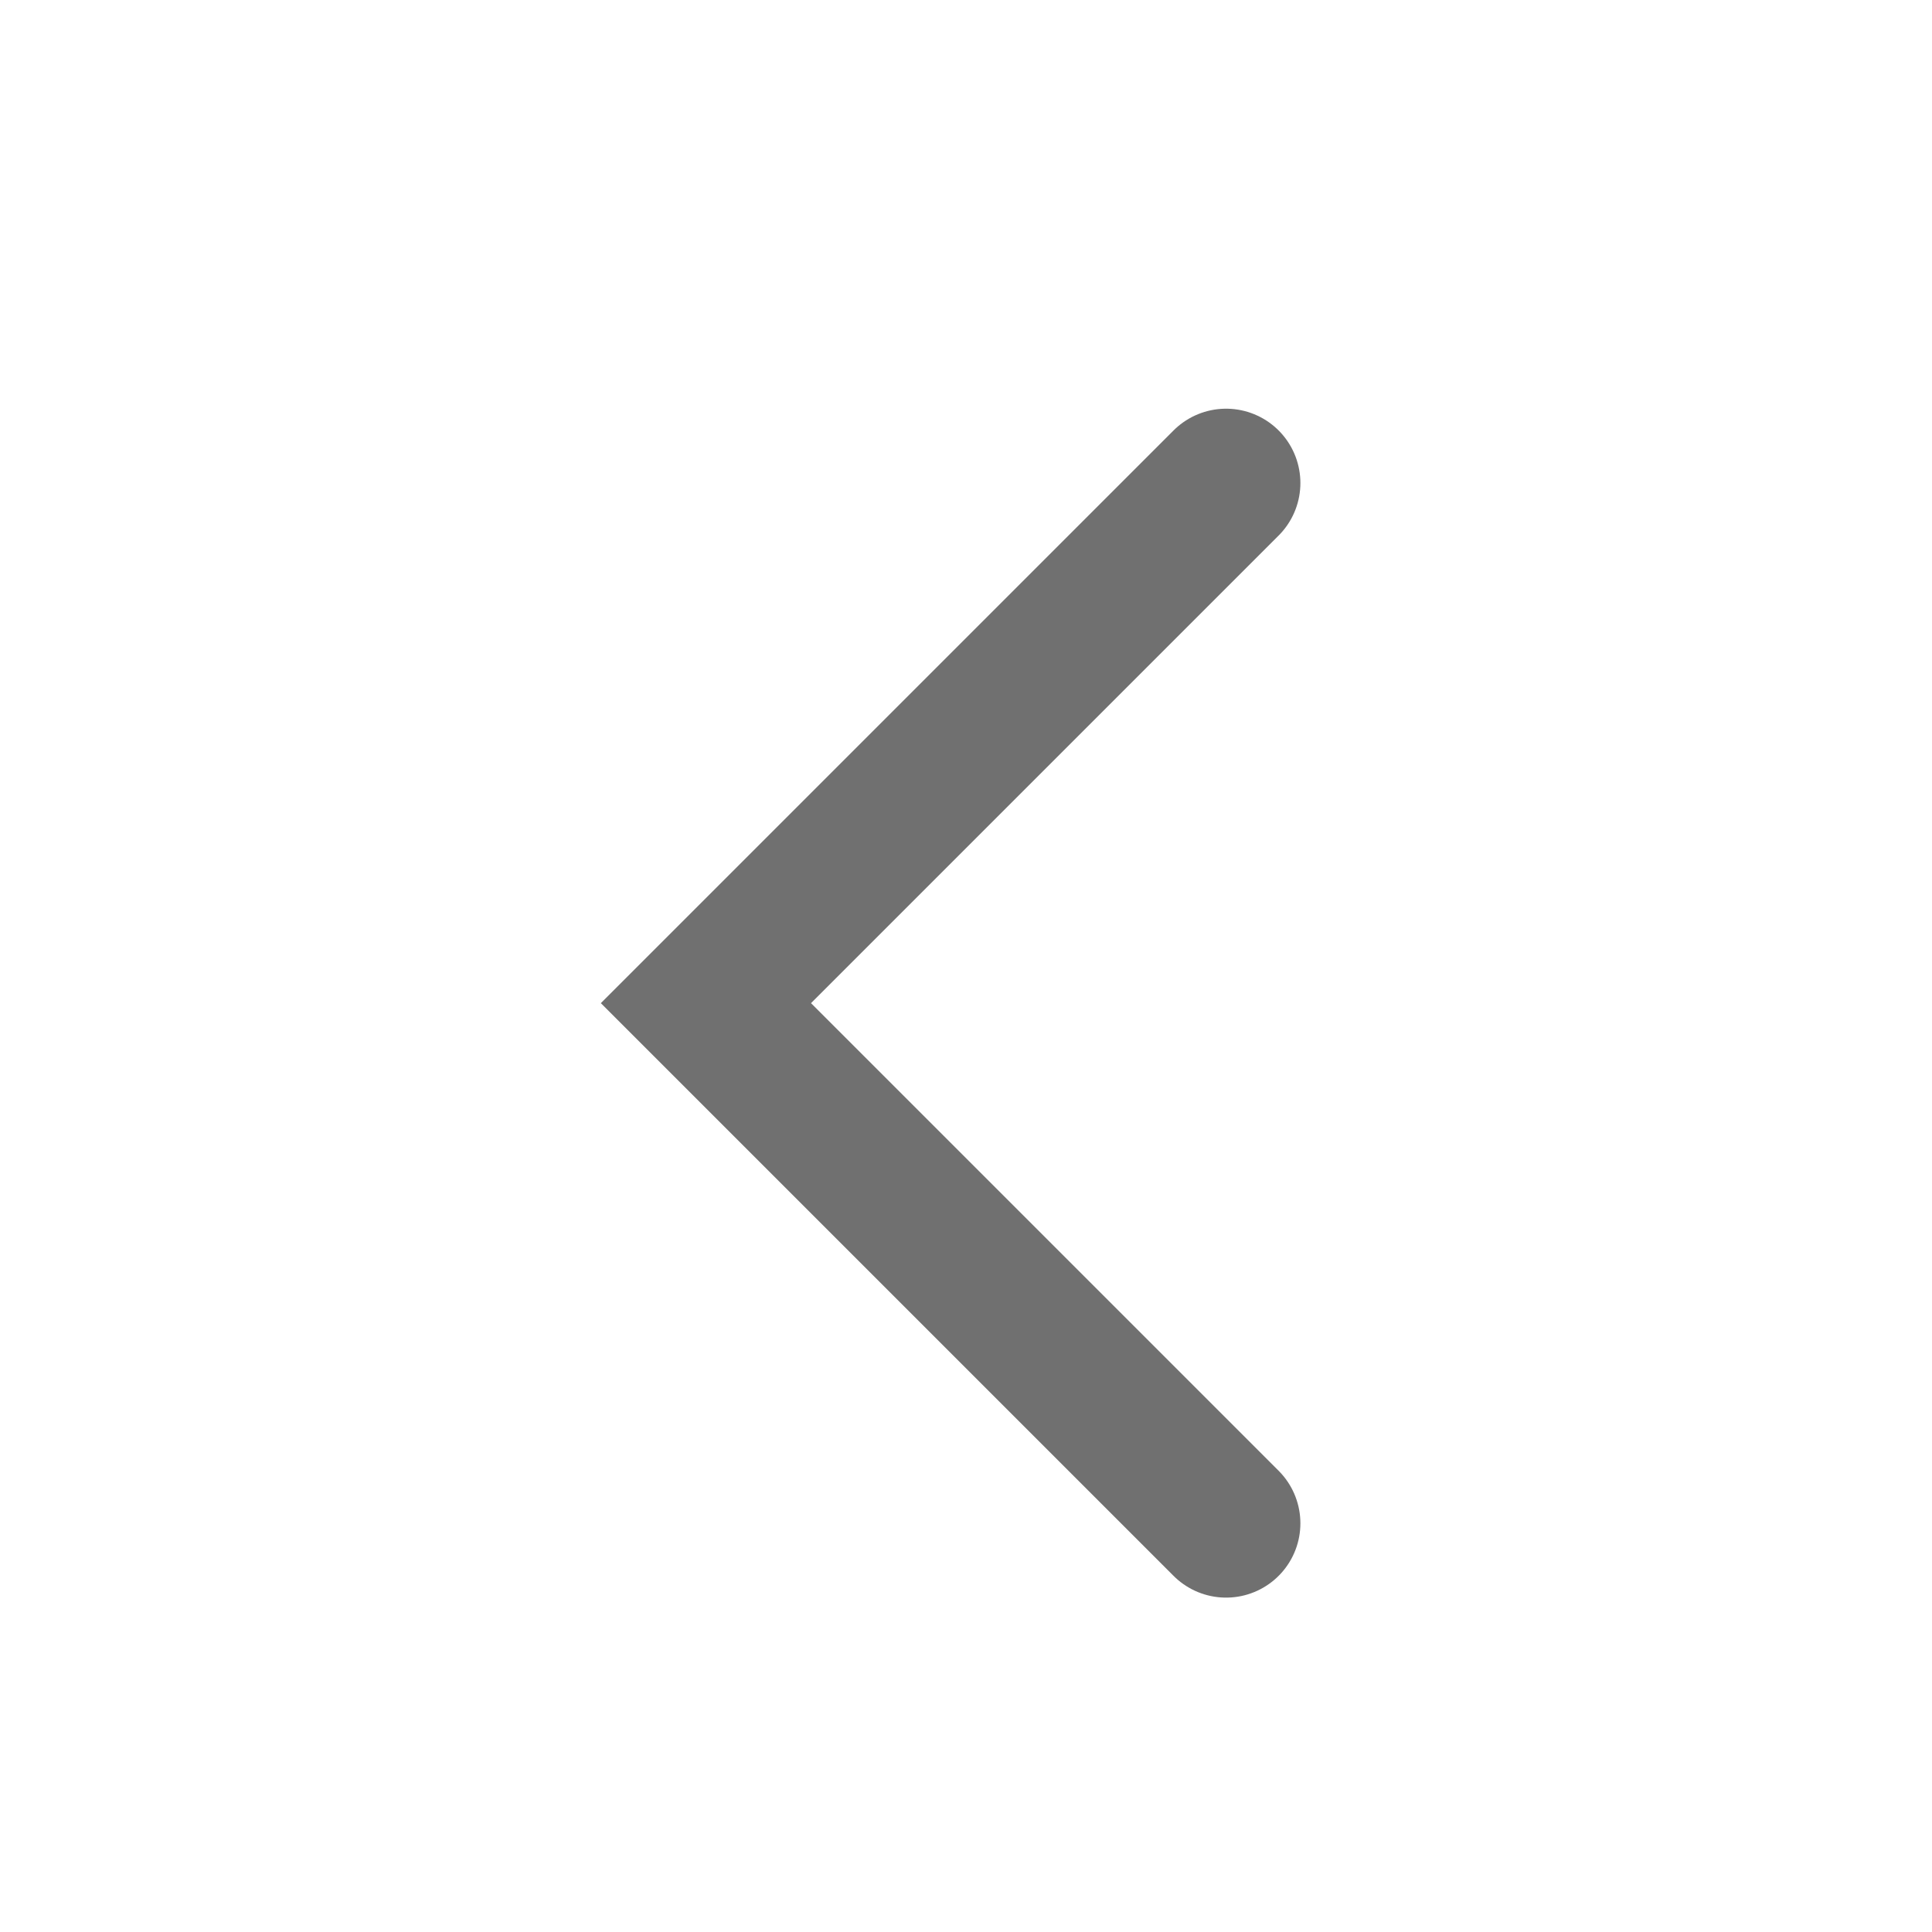
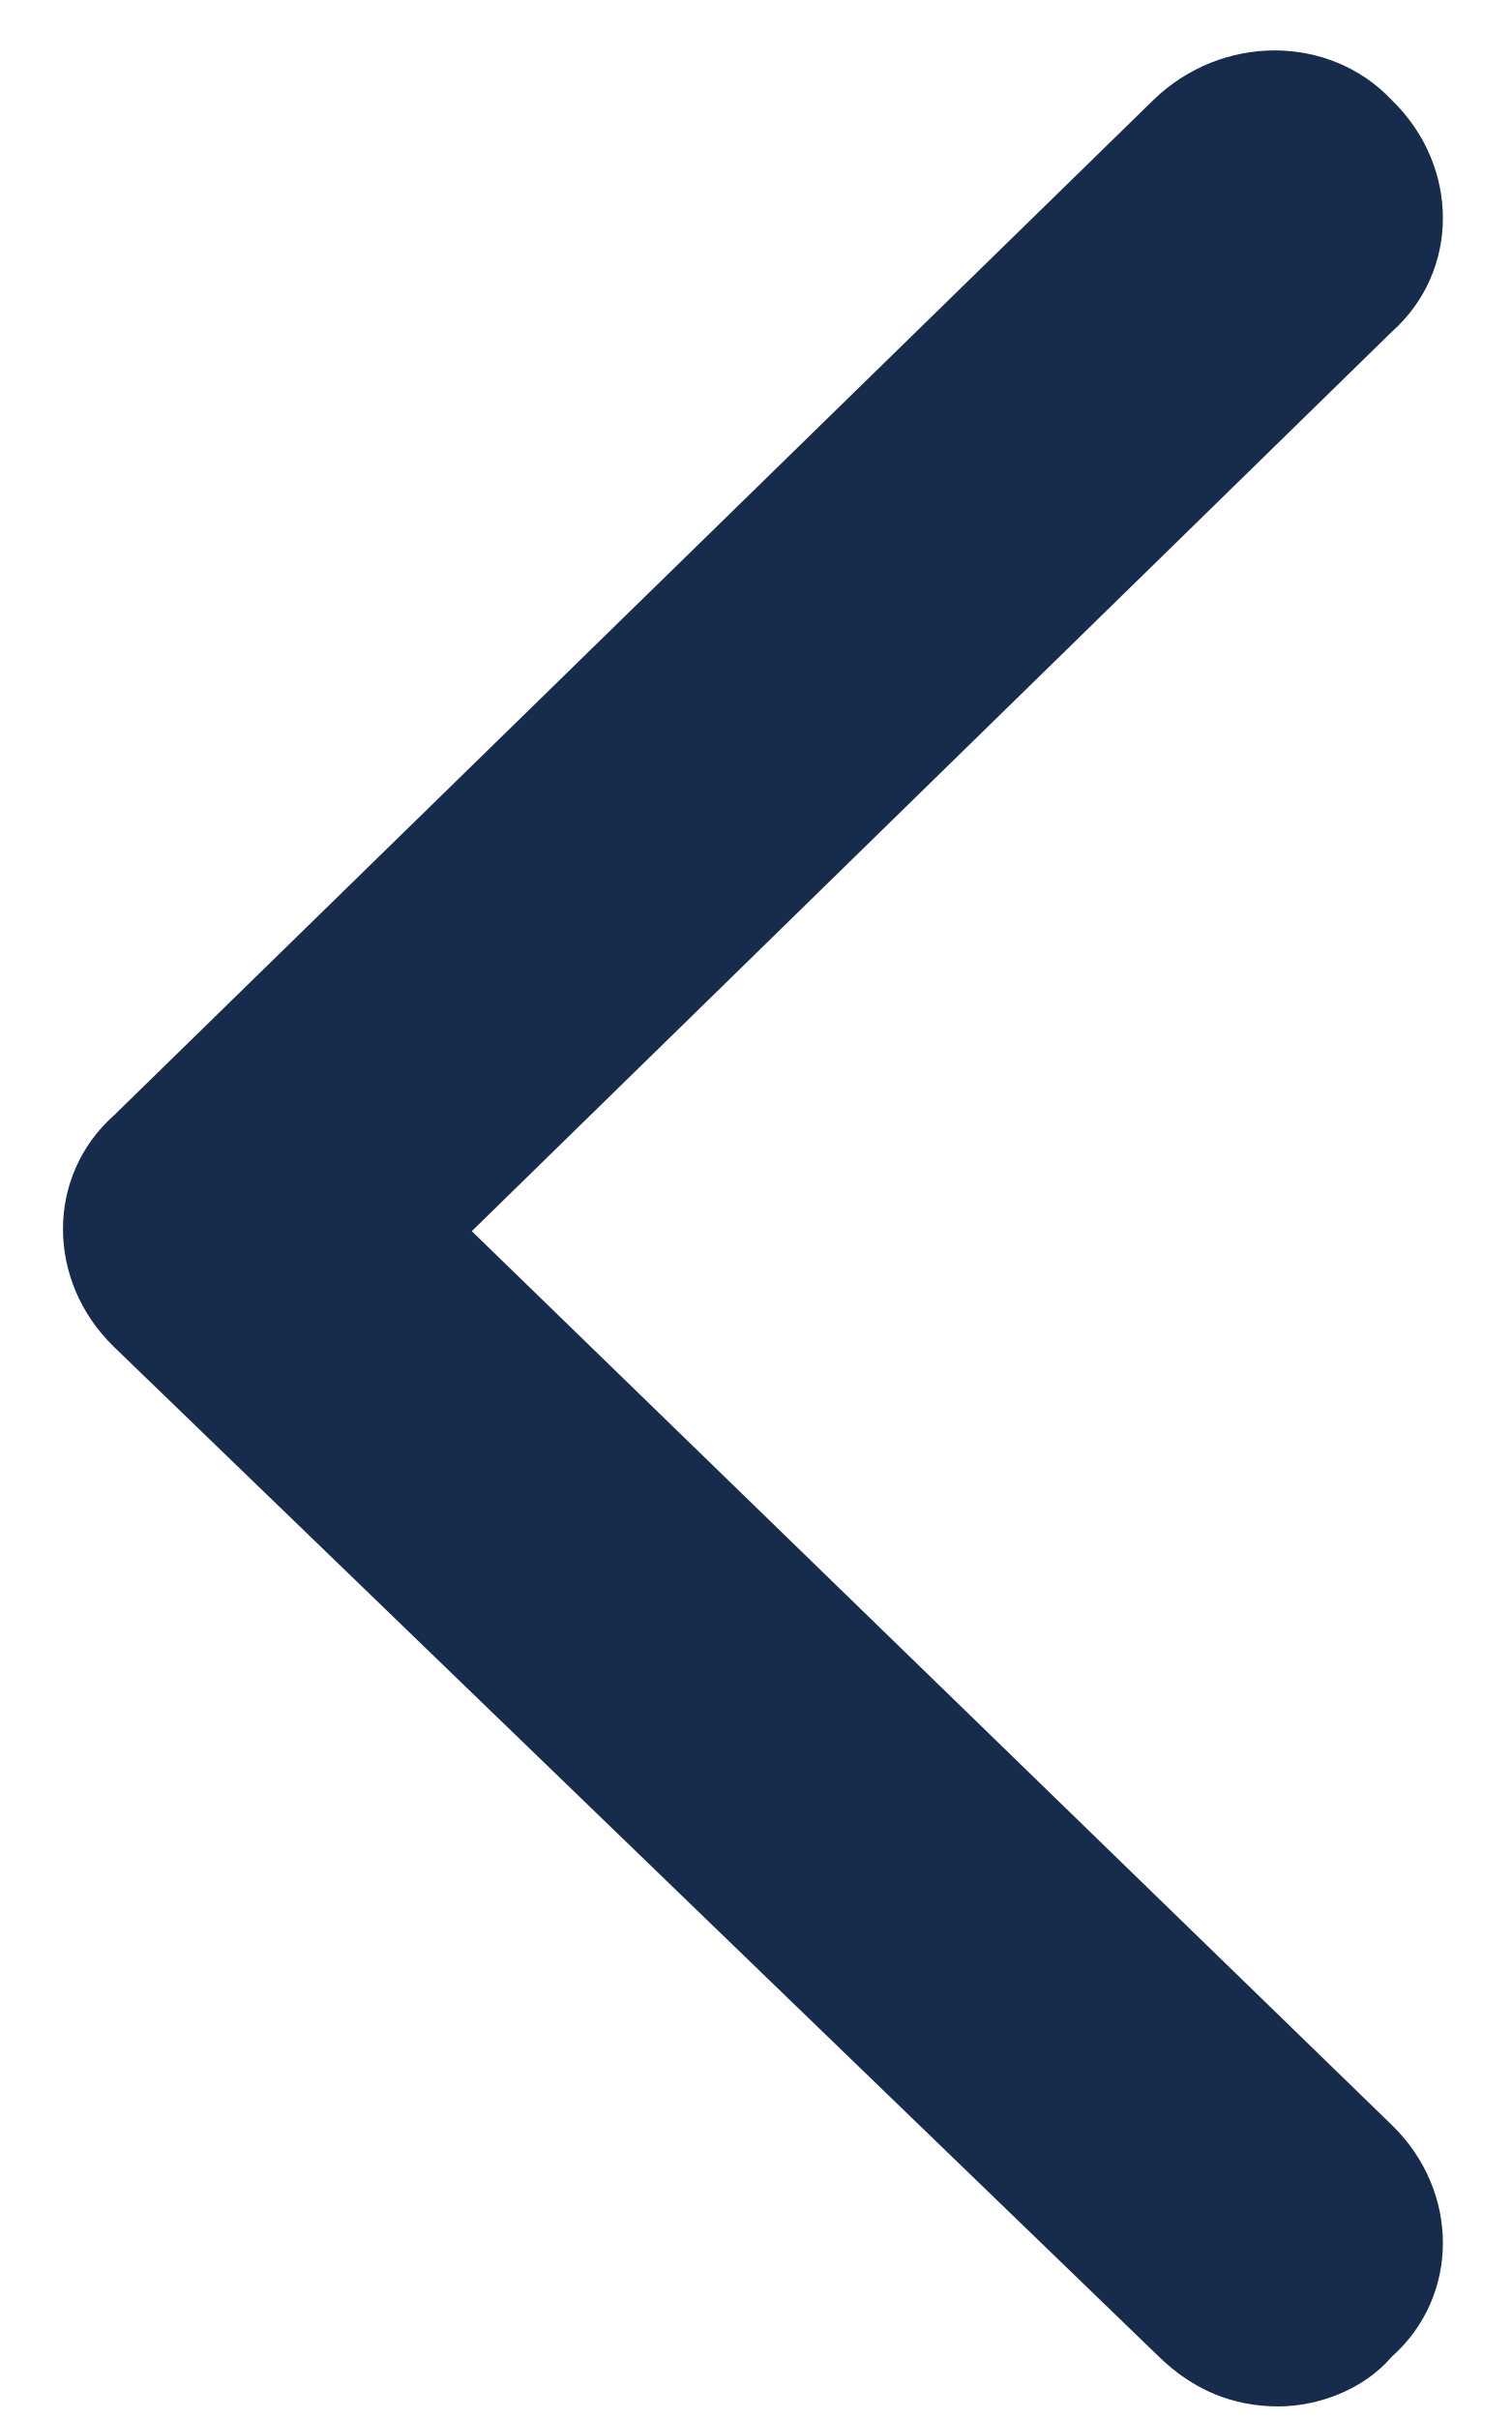
- <svg xmlns="http://www.w3.org/2000/svg" width="26" height="26" viewBox="0 0 26 26">
-   <g id="그룹_1065" data-name="그룹 1065" transform="translate(0 -4)">
-     <rect id="사각형_150" data-name="사각형 150" width="26" height="26" transform="translate(0 4)" fill="none" />
-     <path id="패스_137" data-name="패스 137" d="M3029.129,4036.5l-7,7,7,7" transform="translate(-3012.629 -4026)" fill="none" stroke="#707070" stroke-linecap="round" stroke-width="2" />
-   </g>
+ <svg xmlns="http://www.w3.org/2000/svg" width="15" height="24" viewBox="0 0 15 24" fill="none">
+   <path d="M12.684 23.875C12.234 23.875 11.839 23.711 11.501 23.382L1.132 13.364C0.456 12.708 0.456 11.667 1.132 11.065L11.445 0.993C12.121 0.336 13.192 0.336 13.812 0.993C14.488 1.65 14.488 2.69 13.812 3.292L4.682 12.215L13.812 21.083C14.488 21.74 14.488 22.78 13.812 23.382C13.53 23.711 13.079 23.875 12.684 23.875Z" fill="#172B4D" />
</svg>
